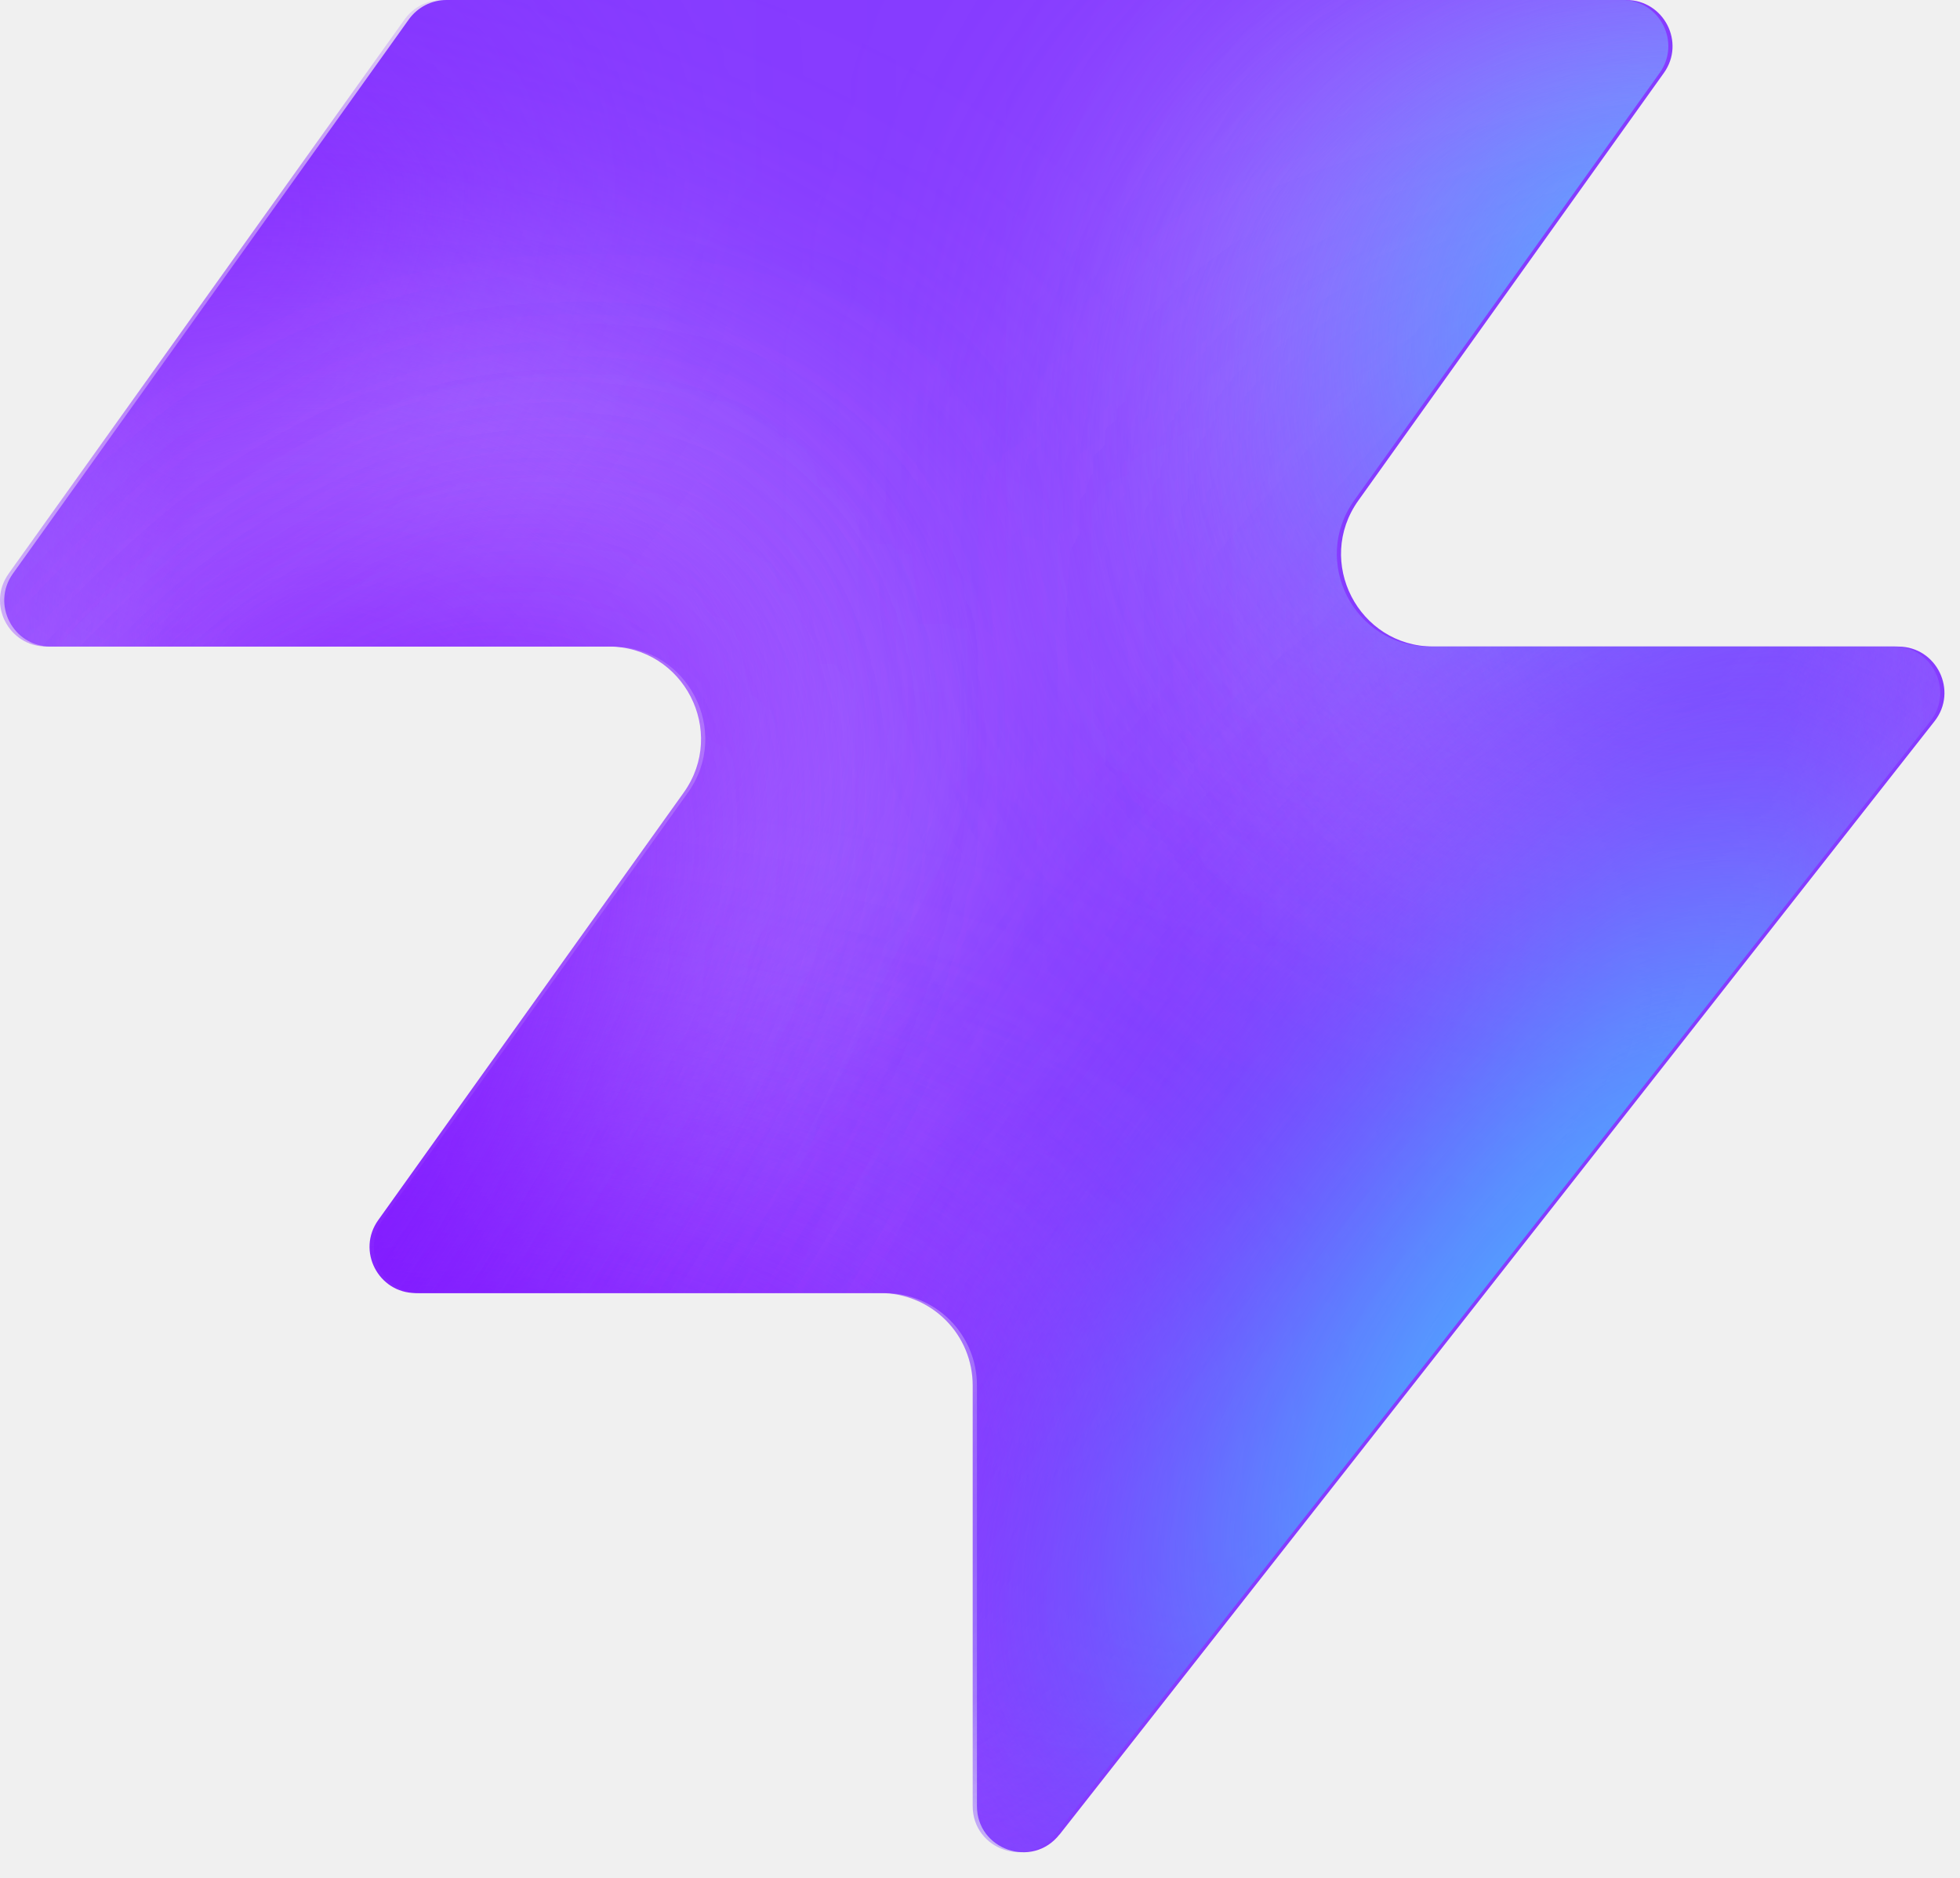
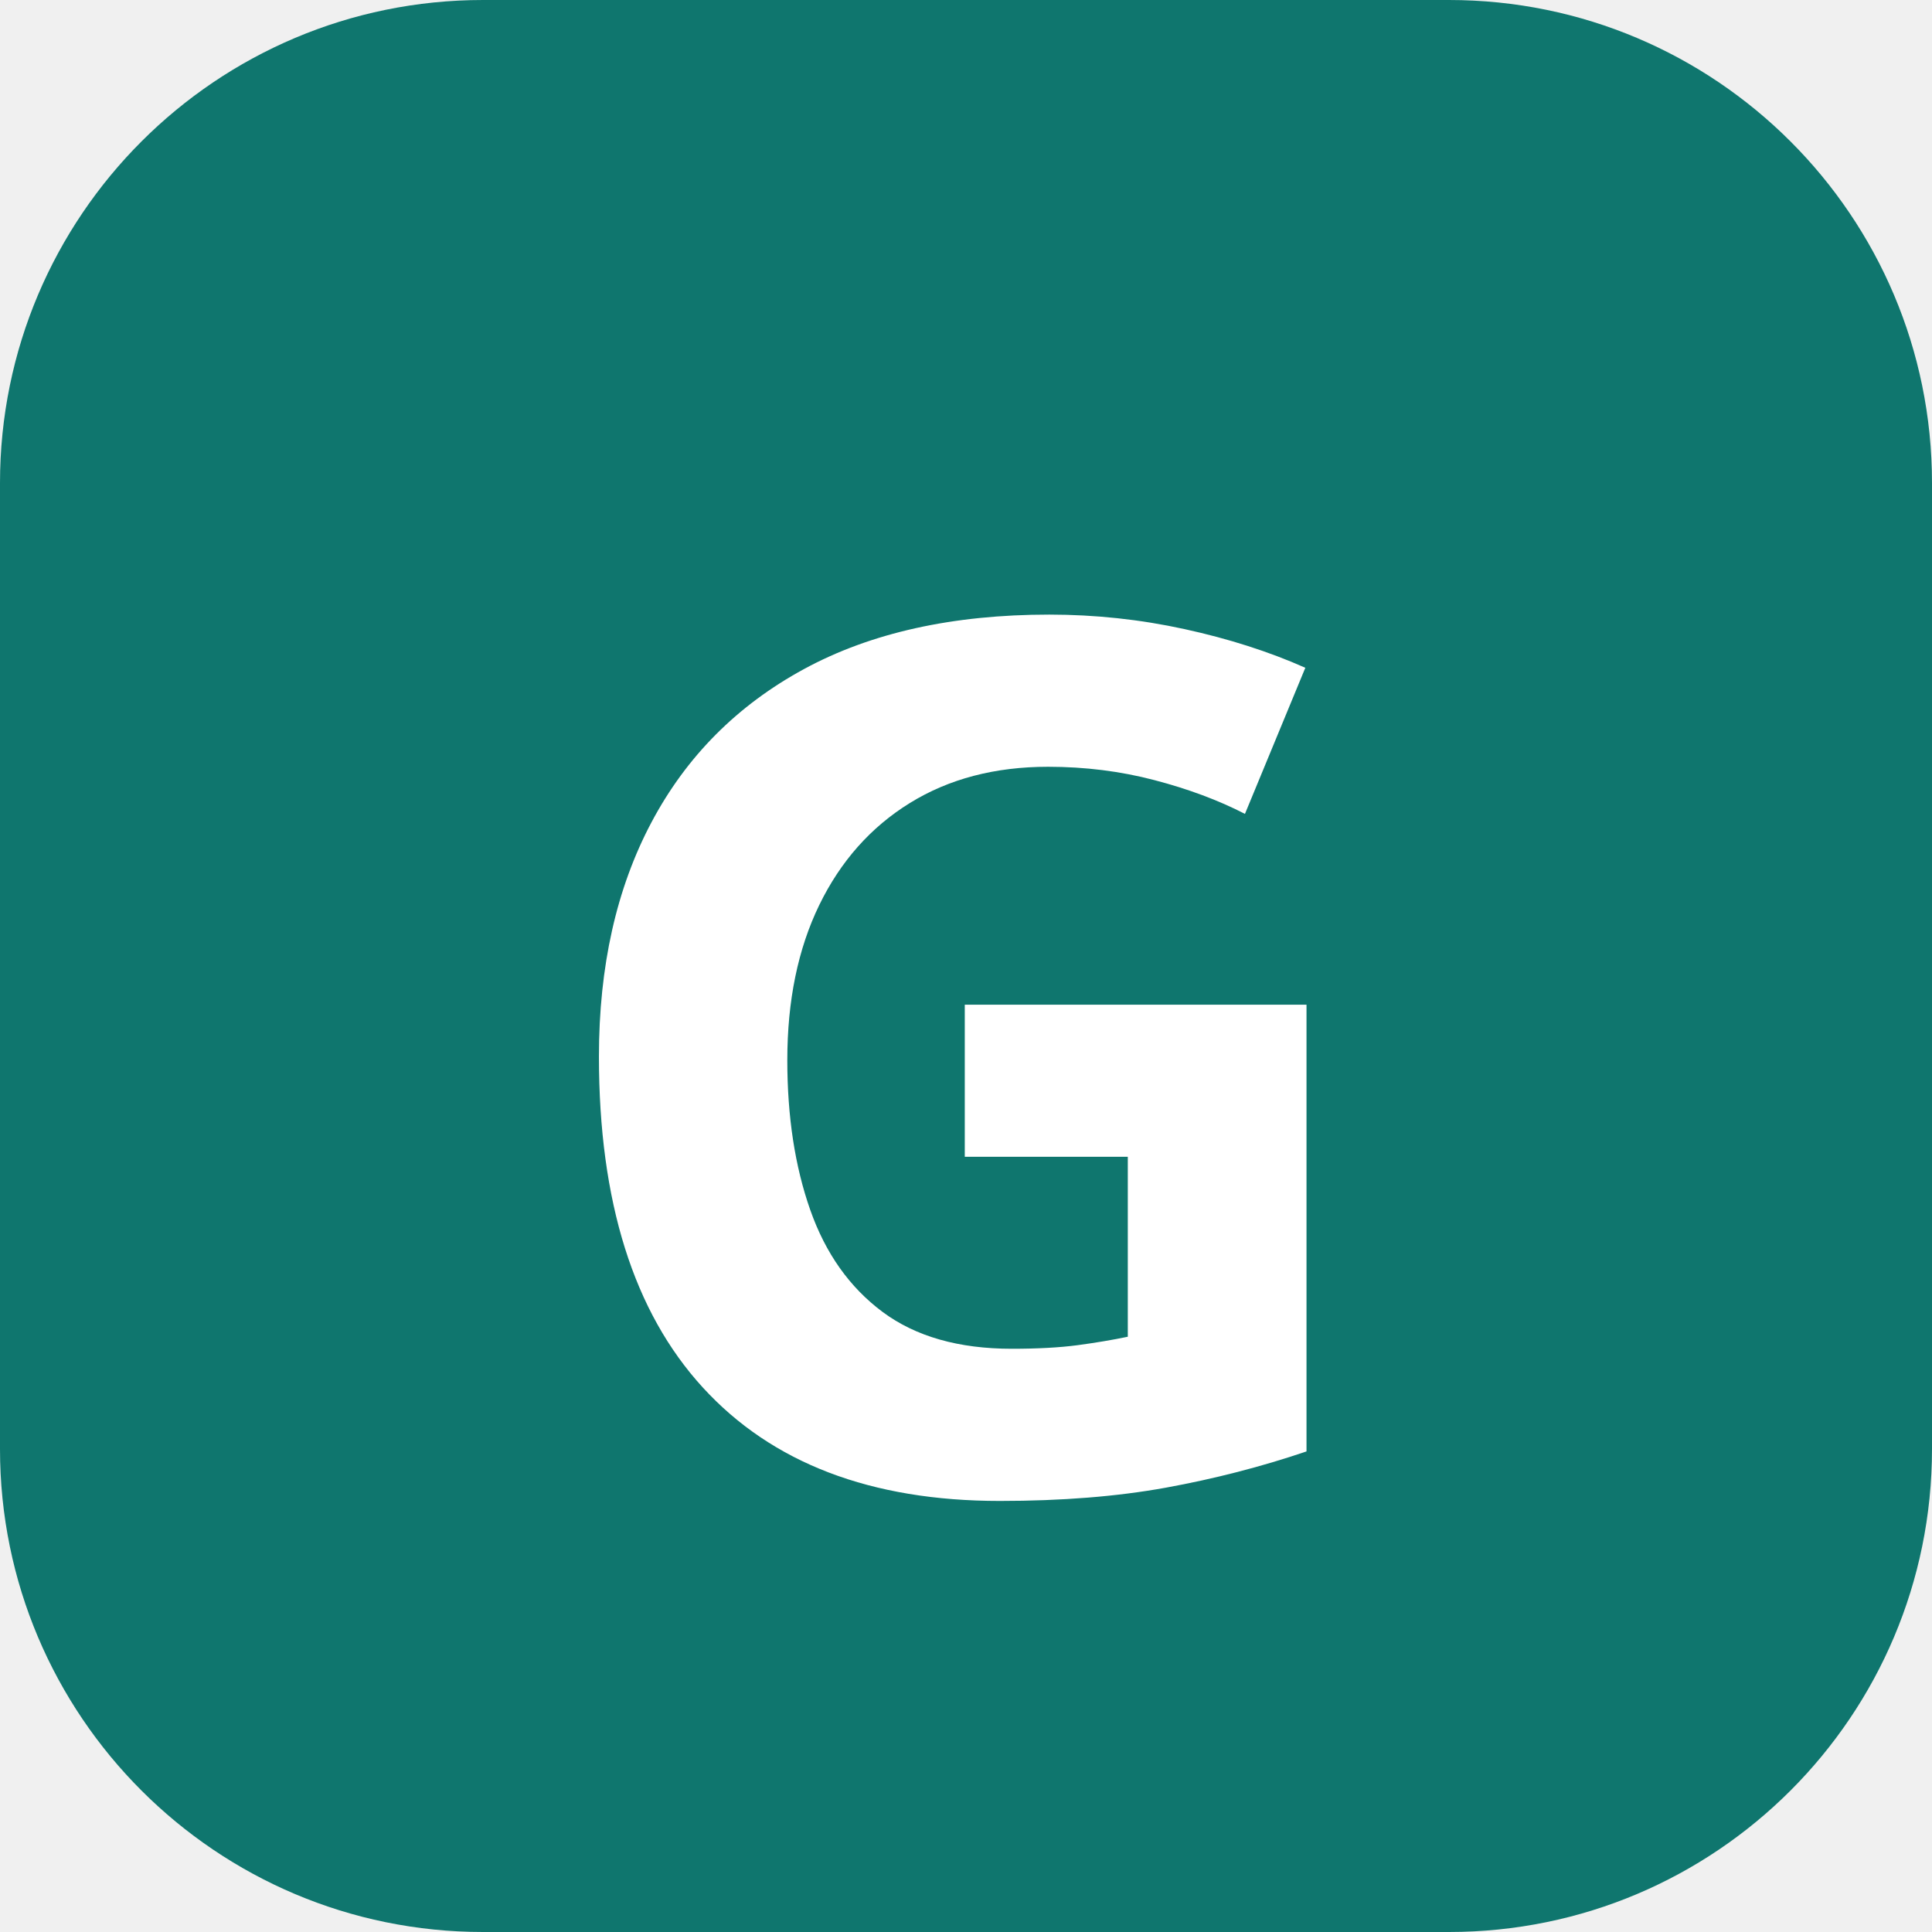
- <svg xmlns="http://www.w3.org/2000/svg" width="48" height="46" fill="none" viewBox="0 0 48 46">
-   <path fill="#863bff" d="M25.946 44.938c-.664.845-2.021.375-2.021-.698V33.937a2.26 2.26 0 0 0-2.262-2.262H10.287c-.92 0-1.456-1.04-.92-1.788l7.48-10.471c1.07-1.497 0-3.578-1.842-3.578H1.237c-.92 0-1.456-1.04-.92-1.788L10.013.474c.214-.297.556-.474.92-.474h28.894c.92 0 1.456 1.04.92 1.788l-7.48 10.471c-1.07 1.498 0 3.579 1.842 3.579h11.377c.943 0 1.473 1.088.89 1.83L25.947 44.94z" style="fill:#863bff;fill:color(display-p3 .525 .23 1);fill-opacity:1" />
-   <mask id="a" width="48" height="46" x="0" y="0" maskUnits="userSpaceOnUse" style="mask-type:alpha">
-     <path fill="#000" d="M25.842 44.938c-.664.844-2.021.375-2.021-.698V33.937a2.26 2.26 0 0 0-2.262-2.262H10.183c-.92 0-1.456-1.04-.92-1.788l7.48-10.471c1.07-1.498 0-3.579-1.842-3.579H1.133c-.92 0-1.456-1.04-.92-1.787L9.91.473c.214-.297.556-.474.92-.474h28.894c.92 0 1.456 1.04.92 1.788l-7.48 10.471c-1.07 1.498 0 3.578 1.842 3.578h11.377c.943 0 1.473 1.088.89 1.832L25.843 44.94z" style="fill:#000;fill-opacity:1" />
-   </mask>
-   <g mask="url(#a)">
-     <g filter="url(#b)">
-       <ellipse cx="5.508" cy="14.704" fill="#ede6ff" rx="5.508" ry="14.704" style="fill:#ede6ff;fill:color(display-p3 .927 .903 1);fill-opacity:1" transform="matrix(.00324 1 1 -.00324 -4.47 31.516)" />
-     </g>
-     <g filter="url(#c)">
-       <ellipse cx="10.399" cy="29.851" fill="#ede6ff" rx="10.399" ry="29.851" style="fill:#ede6ff;fill:color(display-p3 .927 .903 1);fill-opacity:1" transform="matrix(.00324 1 1 -.00324 -39.328 7.883)" />
-     </g>
-     <g filter="url(#d)">
-       <ellipse cx="5.508" cy="30.487" fill="#7e14ff" rx="5.508" ry="30.487" style="fill:#7e14ff;fill:color(display-p3 .492 .077 1);fill-opacity:1" transform="rotate(89.814 -25.913 -14.639)scale(1 -1)" />
-     </g>
-     <g filter="url(#e)">
-       <ellipse cx="5.508" cy="30.599" fill="#7e14ff" rx="5.508" ry="30.599" style="fill:#7e14ff;fill:color(display-p3 .492 .077 1);fill-opacity:1" transform="rotate(89.814 -32.644 -3.334)scale(1 -1)" />
-     </g>
-     <g filter="url(#f)">
-       <ellipse cx="5.508" cy="30.599" fill="#7e14ff" rx="5.508" ry="30.599" style="fill:#7e14ff;fill:color(display-p3 .492 .077 1);fill-opacity:1" transform="matrix(.00324 1 1 -.00324 -34.34 30.47)" />
-     </g>
-     <g filter="url(#g)">
-       <ellipse cx="14.072" cy="22.078" fill="#ede6ff" rx="14.072" ry="22.078" style="fill:#ede6ff;fill:color(display-p3 .927 .903 1);fill-opacity:1" transform="rotate(93.35 24.506 48.493)scale(-1 1)" />
-     </g>
-     <g filter="url(#h)">
-       <ellipse cx="3.47" cy="21.501" fill="#7e14ff" rx="3.47" ry="21.501" style="fill:#7e14ff;fill:color(display-p3 .492 .077 1);fill-opacity:1" transform="rotate(89.009 28.708 47.59)scale(-1 1)" />
-     </g>
-     <g filter="url(#i)">
-       <ellipse cx="3.47" cy="21.501" fill="#7e14ff" rx="3.47" ry="21.501" style="fill:#7e14ff;fill:color(display-p3 .492 .077 1);fill-opacity:1" transform="rotate(89.009 28.708 47.59)scale(-1 1)" />
-     </g>
-     <g filter="url(#j)">
-       <ellipse cx=".387" cy="8.972" fill="#7e14ff" rx="4.407" ry="29.108" style="fill:#7e14ff;fill:color(display-p3 .492 .077 1);fill-opacity:1" transform="rotate(39.51 .387 8.972)" />
-     </g>
-     <g filter="url(#k)">
-       <ellipse cx="47.523" cy="-6.092" fill="#7e14ff" rx="4.407" ry="29.108" style="fill:#7e14ff;fill:color(display-p3 .492 .077 1);fill-opacity:1" transform="rotate(37.892 47.523 -6.092)" />
-     </g>
-     <g filter="url(#l)">
-       <ellipse cx="41.412" cy="6.333" fill="#47bfff" rx="5.971" ry="9.665" style="fill:#47bfff;fill:color(display-p3 .28 .748 1);fill-opacity:1" transform="rotate(37.892 41.412 6.333)" />
-     </g>
-     <g filter="url(#m)">
-       <ellipse cx="-1.879" cy="38.332" fill="#7e14ff" rx="4.407" ry="29.108" style="fill:#7e14ff;fill:color(display-p3 .492 .077 1);fill-opacity:1" transform="rotate(37.892 -1.88 38.332)" />
-     </g>
-     <g filter="url(#n)">
-       <ellipse cx="-1.879" cy="38.332" fill="#7e14ff" rx="4.407" ry="29.108" style="fill:#7e14ff;fill:color(display-p3 .492 .077 1);fill-opacity:1" transform="rotate(37.892 -1.88 38.332)" />
-     </g>
-     <g filter="url(#o)">
-       <ellipse cx="35.651" cy="29.907" fill="#7e14ff" rx="4.407" ry="29.108" style="fill:#7e14ff;fill:color(display-p3 .492 .077 1);fill-opacity:1" transform="rotate(37.892 35.651 29.907)" />
-     </g>
-     <g filter="url(#p)">
-       <ellipse cx="38.418" cy="32.4" fill="#47bfff" rx="5.971" ry="15.297" style="fill:#47bfff;fill:color(display-p3 .28 .748 1);fill-opacity:1" transform="rotate(37.892 38.418 32.4)" />
-     </g>
-   </g>
-   <defs>
-     <filter id="b" width="60.045" height="41.654" x="-19.77" y="16.149" color-interpolation-filters="sRGB" filterUnits="userSpaceOnUse">
-       <feFlood flood-opacity="0" result="BackgroundImageFix" />
-       <feBlend in="SourceGraphic" in2="BackgroundImageFix" result="shape" />
-       <feGaussianBlur result="effect1_foregroundBlur_2002_17158" stdDeviation="7.659" />
-     </filter>
-     <filter id="c" width="90.34" height="51.437" x="-54.613" y="-7.533" color-interpolation-filters="sRGB" filterUnits="userSpaceOnUse">
-       <feFlood flood-opacity="0" result="BackgroundImageFix" />
-       <feBlend in="SourceGraphic" in2="BackgroundImageFix" result="shape" />
-       <feGaussianBlur result="effect1_foregroundBlur_2002_17158" stdDeviation="7.659" />
-     </filter>
-     <filter id="d" width="79.355" height="29.4" x="-49.64" y="2.03" color-interpolation-filters="sRGB" filterUnits="userSpaceOnUse">
-       <feFlood flood-opacity="0" result="BackgroundImageFix" />
-       <feBlend in="SourceGraphic" in2="BackgroundImageFix" result="shape" />
-       <feGaussianBlur result="effect1_foregroundBlur_2002_17158" stdDeviation="4.596" />
-     </filter>
-     <filter id="e" width="79.579" height="29.4" x="-45.045" y="20.029" color-interpolation-filters="sRGB" filterUnits="userSpaceOnUse">
-       <feFlood flood-opacity="0" result="BackgroundImageFix" />
-       <feBlend in="SourceGraphic" in2="BackgroundImageFix" result="shape" />
-       <feGaussianBlur result="effect1_foregroundBlur_2002_17158" stdDeviation="4.596" />
-     </filter>
-     <filter id="f" width="79.579" height="29.4" x="-43.513" y="21.178" color-interpolation-filters="sRGB" filterUnits="userSpaceOnUse">
-       <feFlood flood-opacity="0" result="BackgroundImageFix" />
-       <feBlend in="SourceGraphic" in2="BackgroundImageFix" result="shape" />
-       <feGaussianBlur result="effect1_foregroundBlur_2002_17158" stdDeviation="4.596" />
-     </filter>
-     <filter id="g" width="74.749" height="58.852" x="15.756" y="-17.901" color-interpolation-filters="sRGB" filterUnits="userSpaceOnUse">
-       <feFlood flood-opacity="0" result="BackgroundImageFix" />
-       <feBlend in="SourceGraphic" in2="BackgroundImageFix" result="shape" />
-       <feGaussianBlur result="effect1_foregroundBlur_2002_17158" stdDeviation="7.659" />
-     </filter>
-     <filter id="h" width="61.377" height="25.362" x="23.548" y="2.284" color-interpolation-filters="sRGB" filterUnits="userSpaceOnUse">
-       <feFlood flood-opacity="0" result="BackgroundImageFix" />
-       <feBlend in="SourceGraphic" in2="BackgroundImageFix" result="shape" />
-       <feGaussianBlur result="effect1_foregroundBlur_2002_17158" stdDeviation="4.596" />
-     </filter>
-     <filter id="i" width="61.377" height="25.362" x="23.548" y="2.284" color-interpolation-filters="sRGB" filterUnits="userSpaceOnUse">
-       <feFlood flood-opacity="0" result="BackgroundImageFix" />
-       <feBlend in="SourceGraphic" in2="BackgroundImageFix" result="shape" />
-       <feGaussianBlur result="effect1_foregroundBlur_2002_17158" stdDeviation="4.596" />
-     </filter>
-     <filter id="j" width="56.045" height="63.649" x="-27.636" y="-22.853" color-interpolation-filters="sRGB" filterUnits="userSpaceOnUse">
-       <feFlood flood-opacity="0" result="BackgroundImageFix" />
-       <feBlend in="SourceGraphic" in2="BackgroundImageFix" result="shape" />
-       <feGaussianBlur result="effect1_foregroundBlur_2002_17158" stdDeviation="4.596" />
-     </filter>
-     <filter id="k" width="54.814" height="64.646" x="20.116" y="-38.415" color-interpolation-filters="sRGB" filterUnits="userSpaceOnUse">
-       <feFlood flood-opacity="0" result="BackgroundImageFix" />
-       <feBlend in="SourceGraphic" in2="BackgroundImageFix" result="shape" />
-       <feGaussianBlur result="effect1_foregroundBlur_2002_17158" stdDeviation="4.596" />
-     </filter>
-     <filter id="l" width="33.541" height="35.313" x="24.641" y="-11.323" color-interpolation-filters="sRGB" filterUnits="userSpaceOnUse">
-       <feFlood flood-opacity="0" result="BackgroundImageFix" />
-       <feBlend in="SourceGraphic" in2="BackgroundImageFix" result="shape" />
-       <feGaussianBlur result="effect1_foregroundBlur_2002_17158" stdDeviation="4.596" />
-     </filter>
-     <filter id="m" width="54.814" height="64.646" x="-29.286" y="6.009" color-interpolation-filters="sRGB" filterUnits="userSpaceOnUse">
-       <feFlood flood-opacity="0" result="BackgroundImageFix" />
-       <feBlend in="SourceGraphic" in2="BackgroundImageFix" result="shape" />
-       <feGaussianBlur result="effect1_foregroundBlur_2002_17158" stdDeviation="4.596" />
-     </filter>
-     <filter id="n" width="54.814" height="64.646" x="-29.286" y="6.009" color-interpolation-filters="sRGB" filterUnits="userSpaceOnUse">
-       <feFlood flood-opacity="0" result="BackgroundImageFix" />
-       <feBlend in="SourceGraphic" in2="BackgroundImageFix" result="shape" />
-       <feGaussianBlur result="effect1_foregroundBlur_2002_17158" stdDeviation="4.596" />
-     </filter>
-     <filter id="o" width="54.814" height="64.646" x="8.244" y="-2.416" color-interpolation-filters="sRGB" filterUnits="userSpaceOnUse">
-       <feFlood flood-opacity="0" result="BackgroundImageFix" />
-       <feBlend in="SourceGraphic" in2="BackgroundImageFix" result="shape" />
-       <feGaussianBlur result="effect1_foregroundBlur_2002_17158" stdDeviation="4.596" />
-     </filter>
-     <filter id="p" width="39.409" height="43.623" x="18.713" y="10.588" color-interpolation-filters="sRGB" filterUnits="userSpaceOnUse">
-       <feFlood flood-opacity="0" result="BackgroundImageFix" />
-       <feBlend in="SourceGraphic" in2="BackgroundImageFix" result="shape" />
-       <feGaussianBlur result="effect1_foregroundBlur_2002_17158" stdDeviation="4.596" />
-     </filter>
-   </defs>
+ <svg xmlns="http://www.w3.org/2000/svg" viewBox="0 0 512 512">
+   <rect width="512" height="512" rx="128" fill="#0f766e" />
+   <text x="50%" y="55%" font-family="sans-serif" font-weight="bold" font-size="320" fill="white" text-anchor="middle" dominant-baseline="middle">G</text>
</svg>
